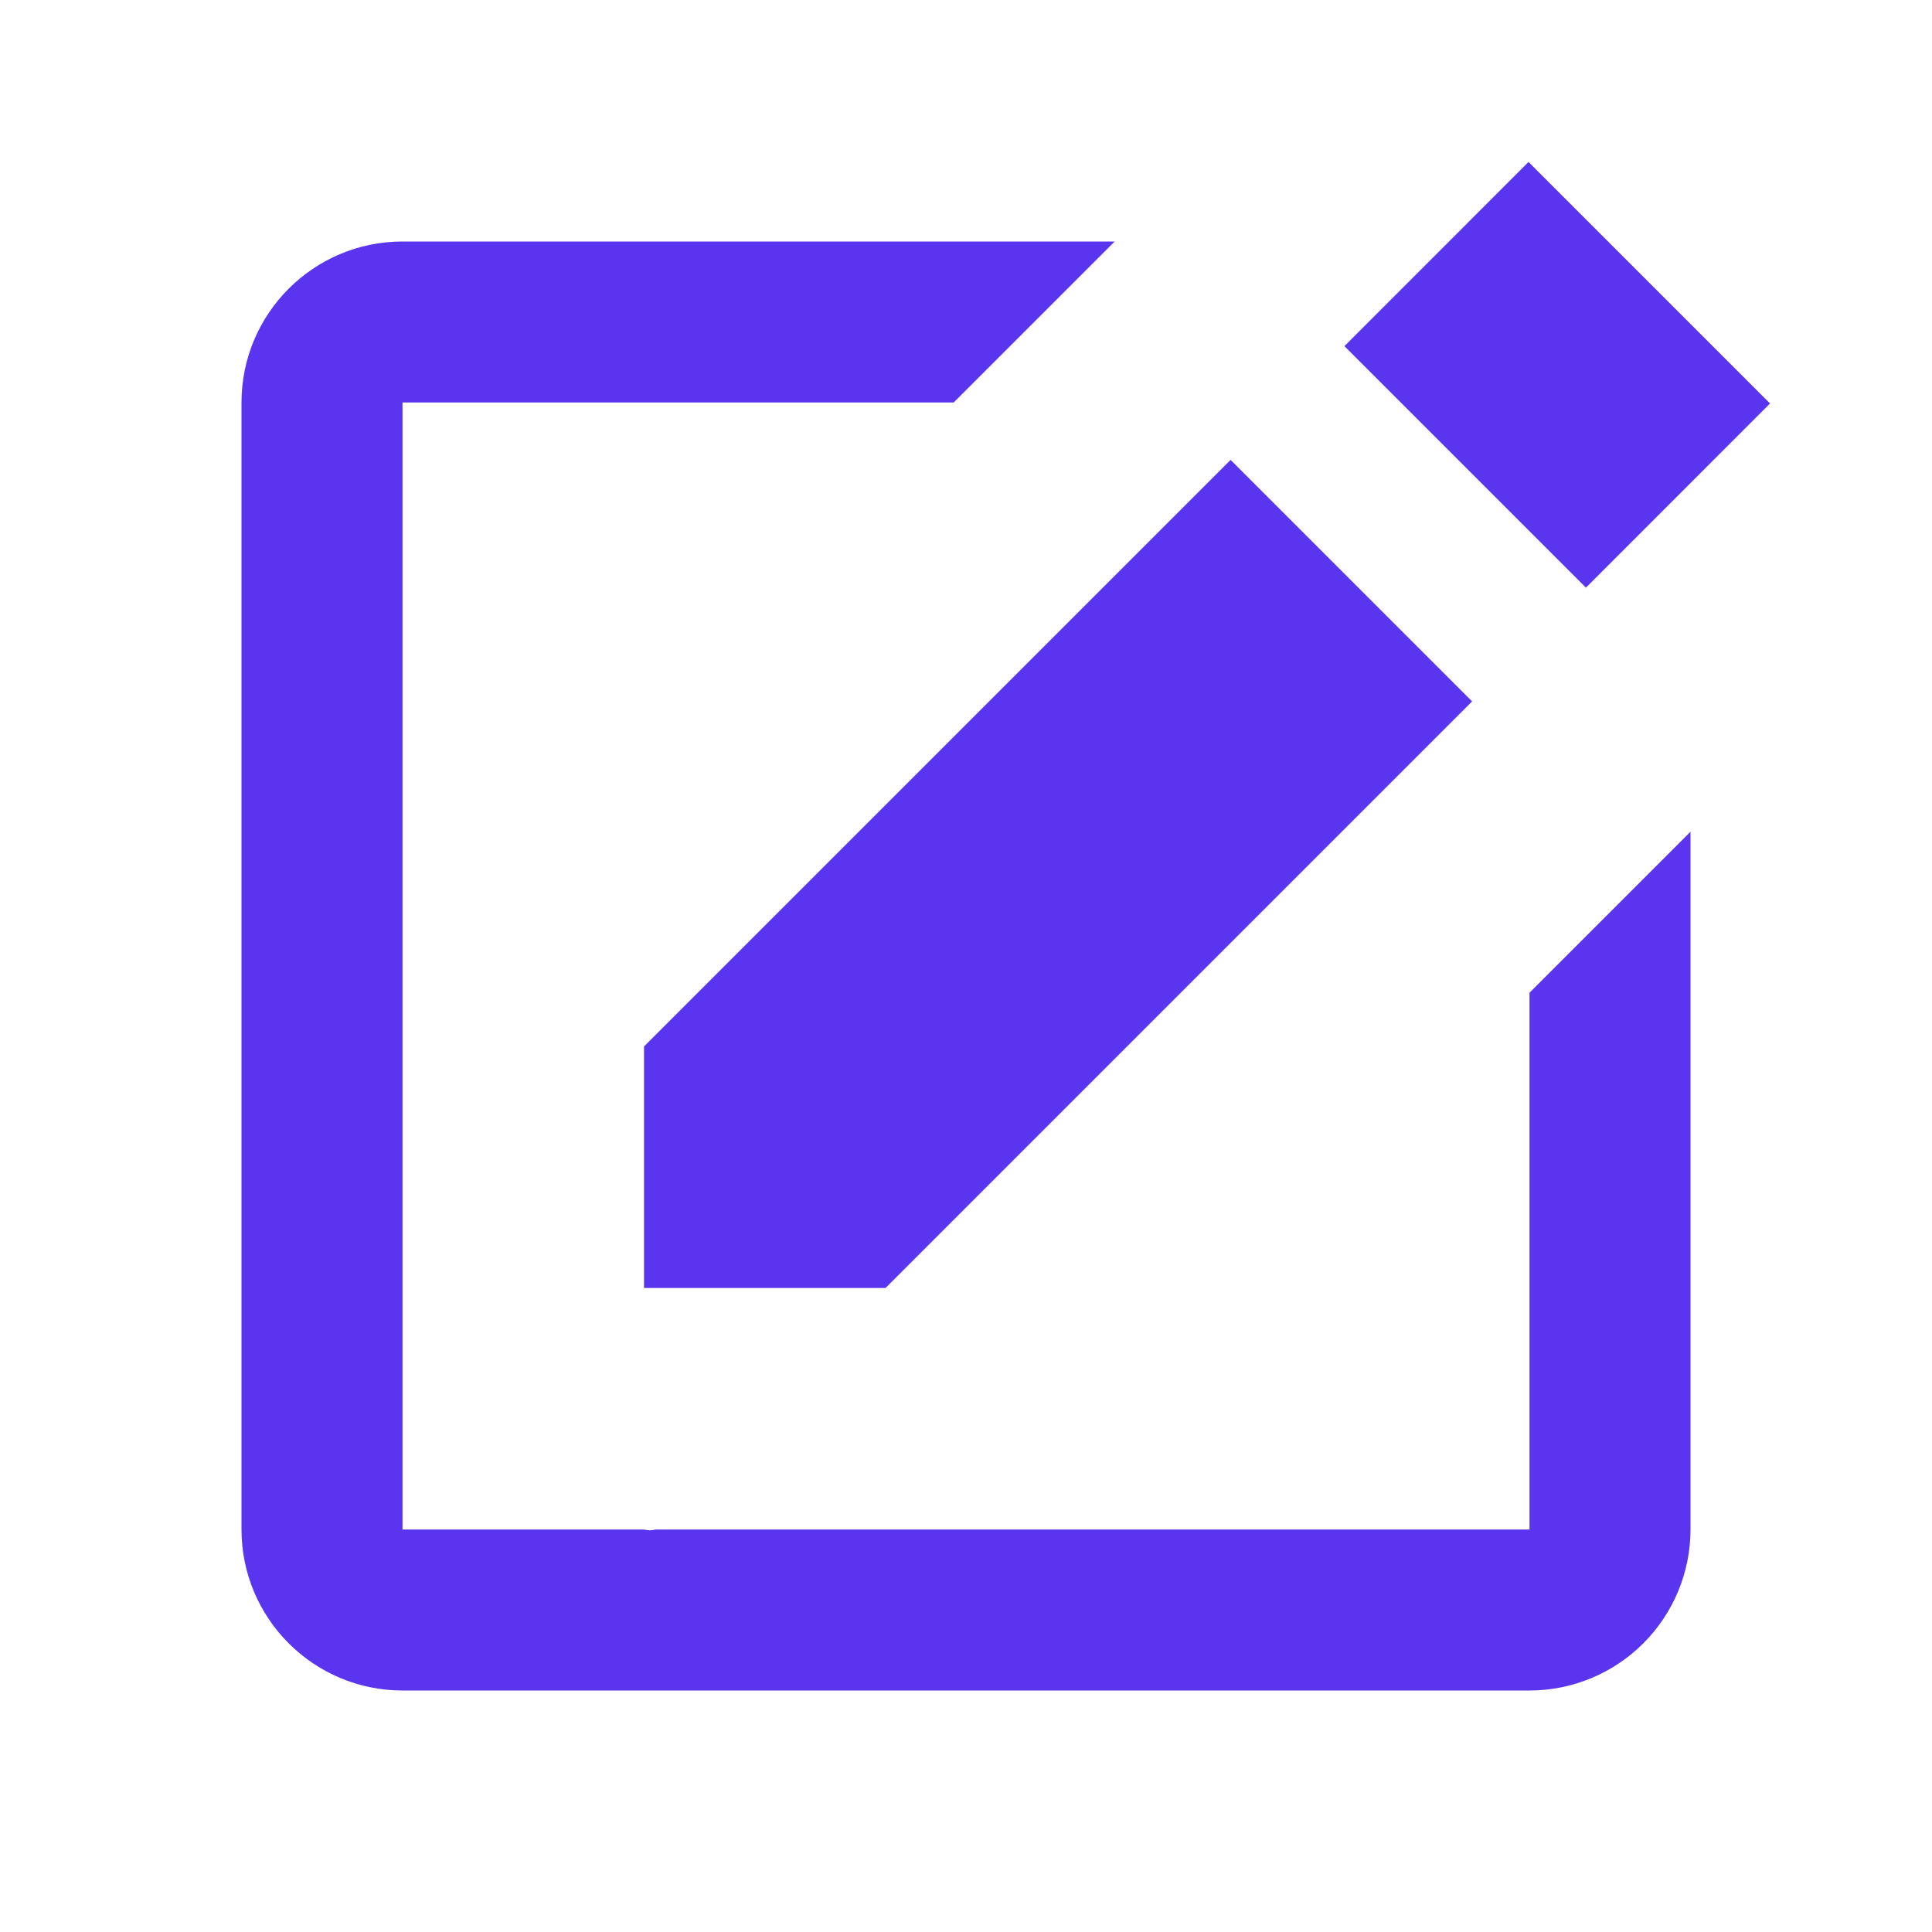
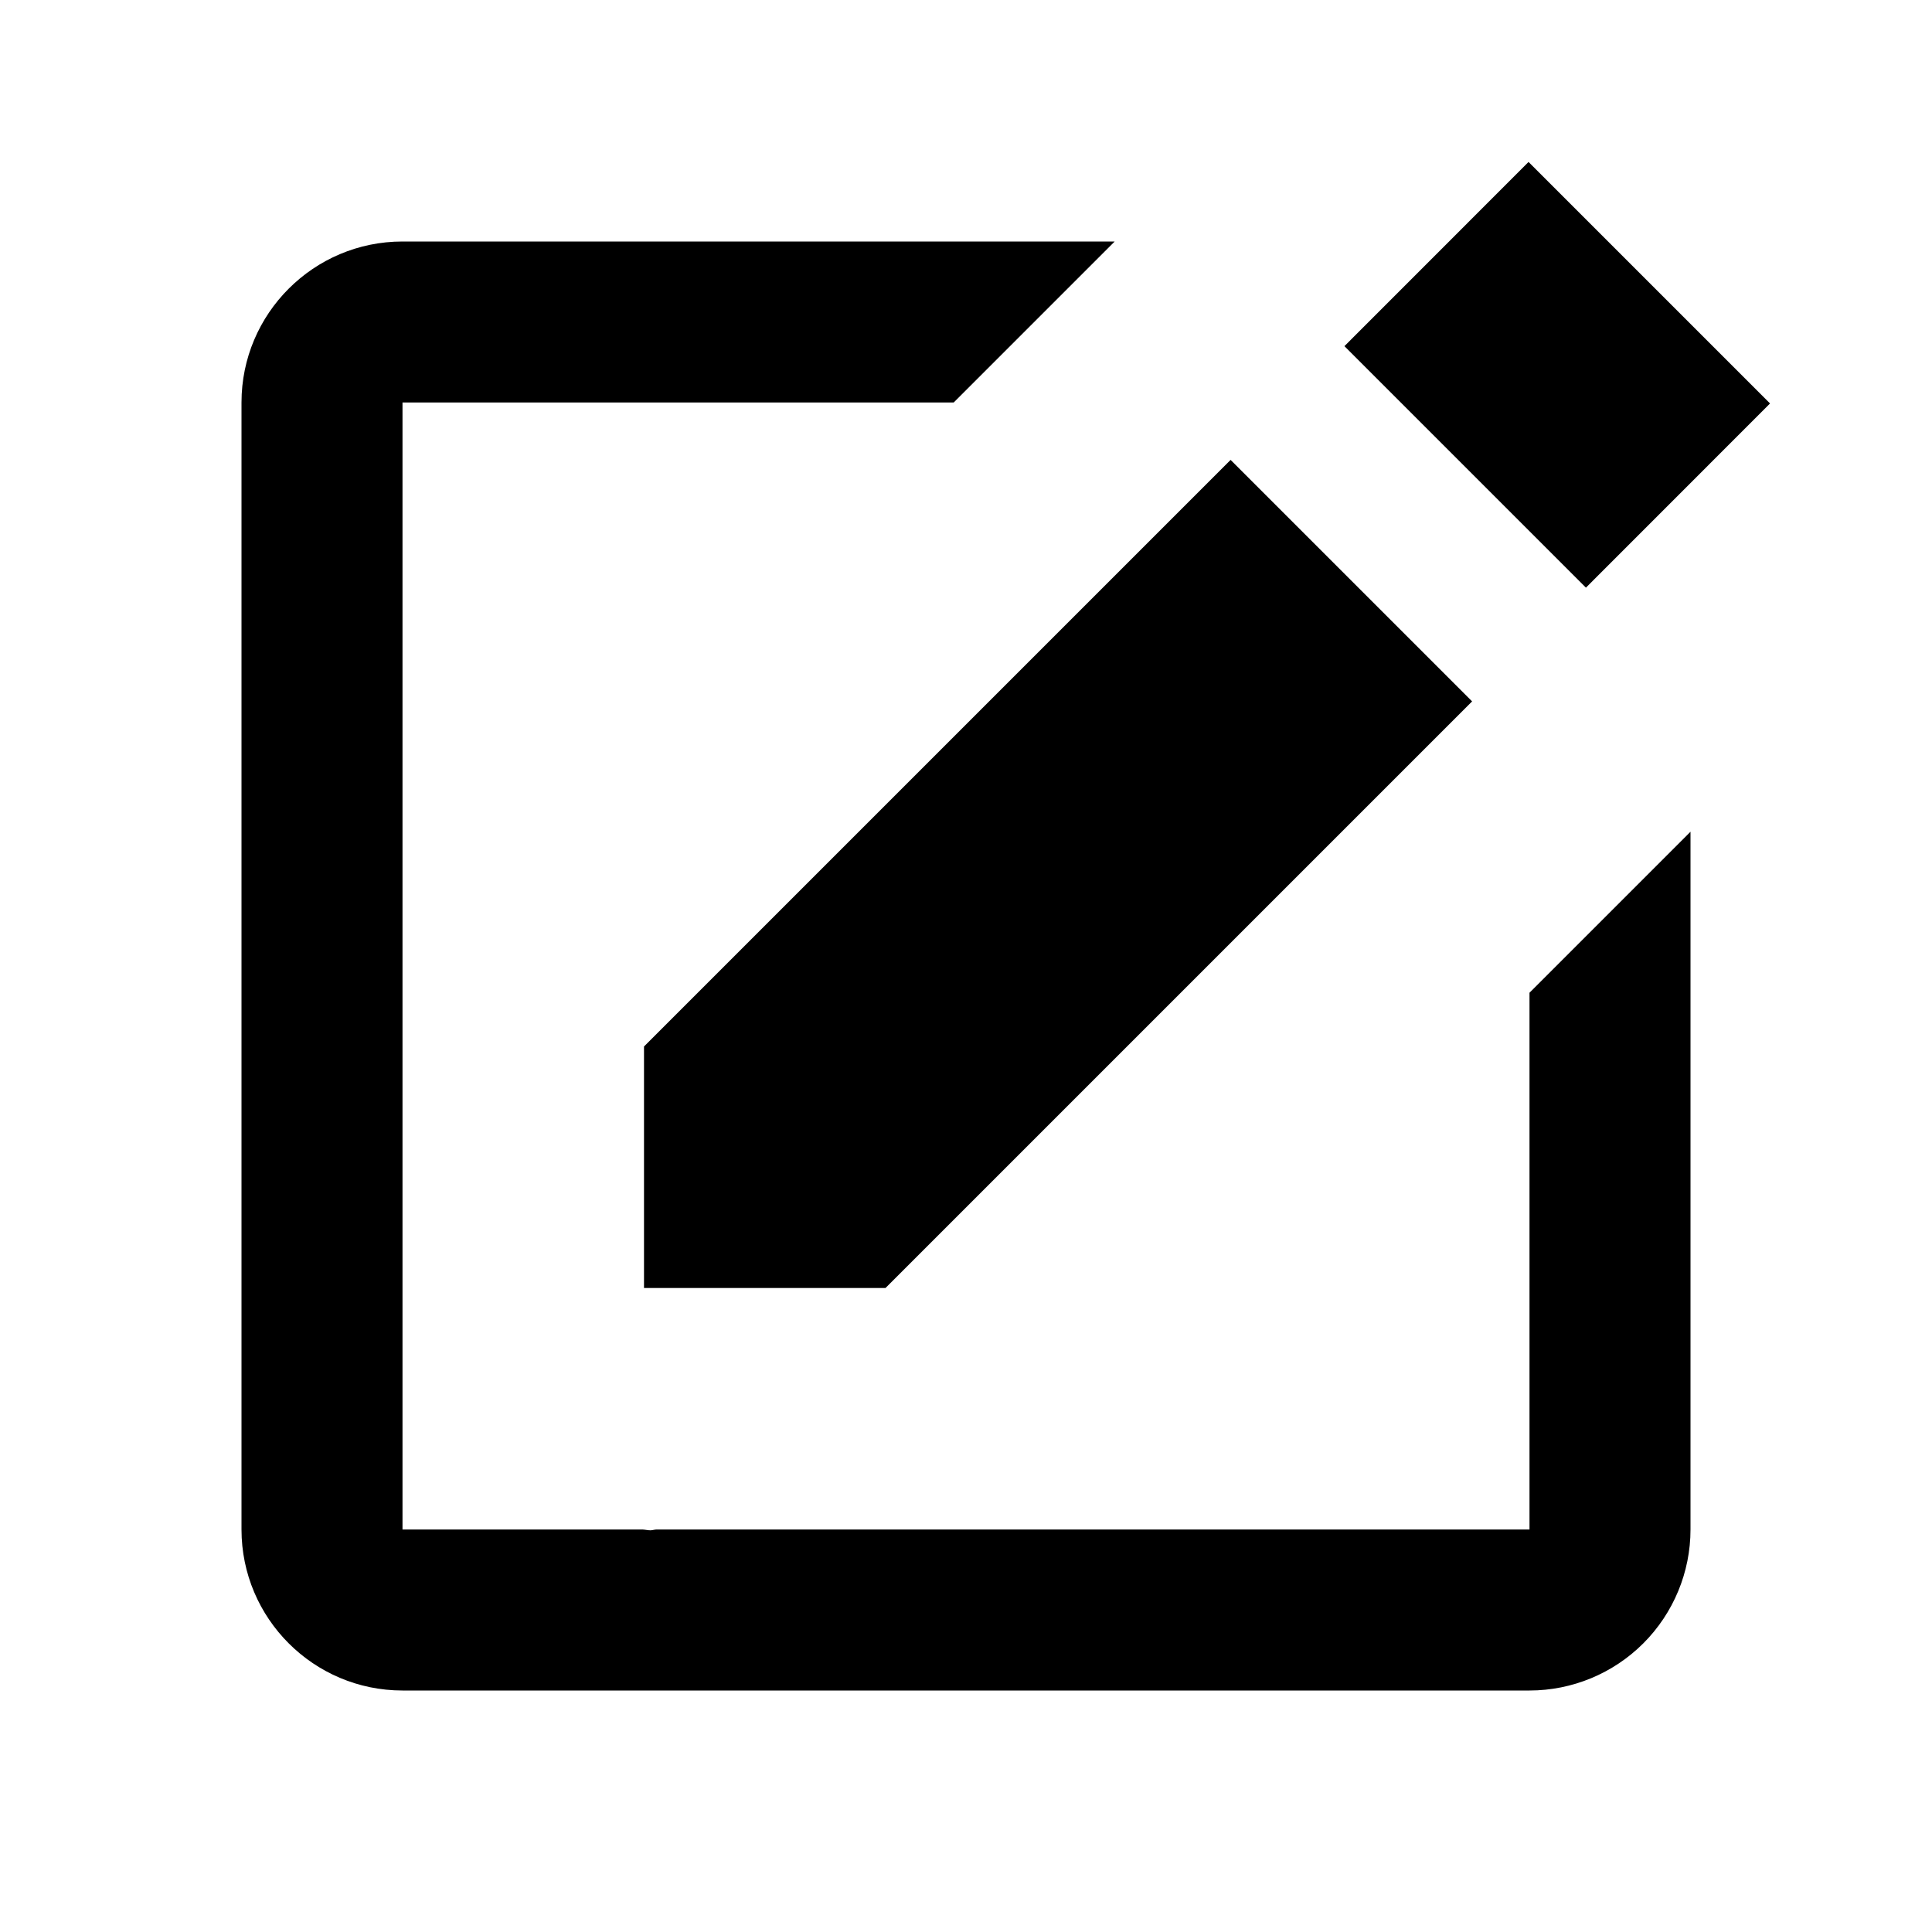
<svg xmlns="http://www.w3.org/2000/svg" width="24" height="24" viewBox="0 0 24 24" fill="none">
-   <path d="M18.988 2.012L21.988 5.012L19.701 7.3L16.701 4.3L18.988 2.012ZM8 16H11L18.287 8.713L15.287 5.713L8 13V16Z" fill="#5B34F0" />
-   <path d="M19 19H8.158C8.132 19 8.105 19.01 8.079 19.01C8.046 19.01 8.013 19.001 7.979 19H5V5H11.847L13.847 3H5C3.897 3 3 3.896 3 5V19C3 20.104 3.897 21 5 21H19C19.53 21 20.039 20.789 20.414 20.414C20.789 20.039 21 19.53 21 19V10.332L19 12.332V19Z" fill="#5B34F0" />
+   <path d="M18.988 2.012L21.988 5.012L19.701 7.3L16.701 4.3L18.988 2.012ZM8 16H11L18.287 8.713L15.287 5.713L8 13V16Z" fill="currentColor" />
+   <path d="M19 19H8.158C8.132 19 8.105 19.01 8.079 19.01C8.046 19.01 8.013 19.001 7.979 19H5V5H11.847L13.847 3H5C3.897 3 3 3.896 3 5V19C3 20.104 3.897 21 5 21H19C19.53 21 20.039 20.789 20.414 20.414C20.789 20.039 21 19.53 21 19V10.332L19 12.332V19Z" fill="currentColor" />
</svg>
